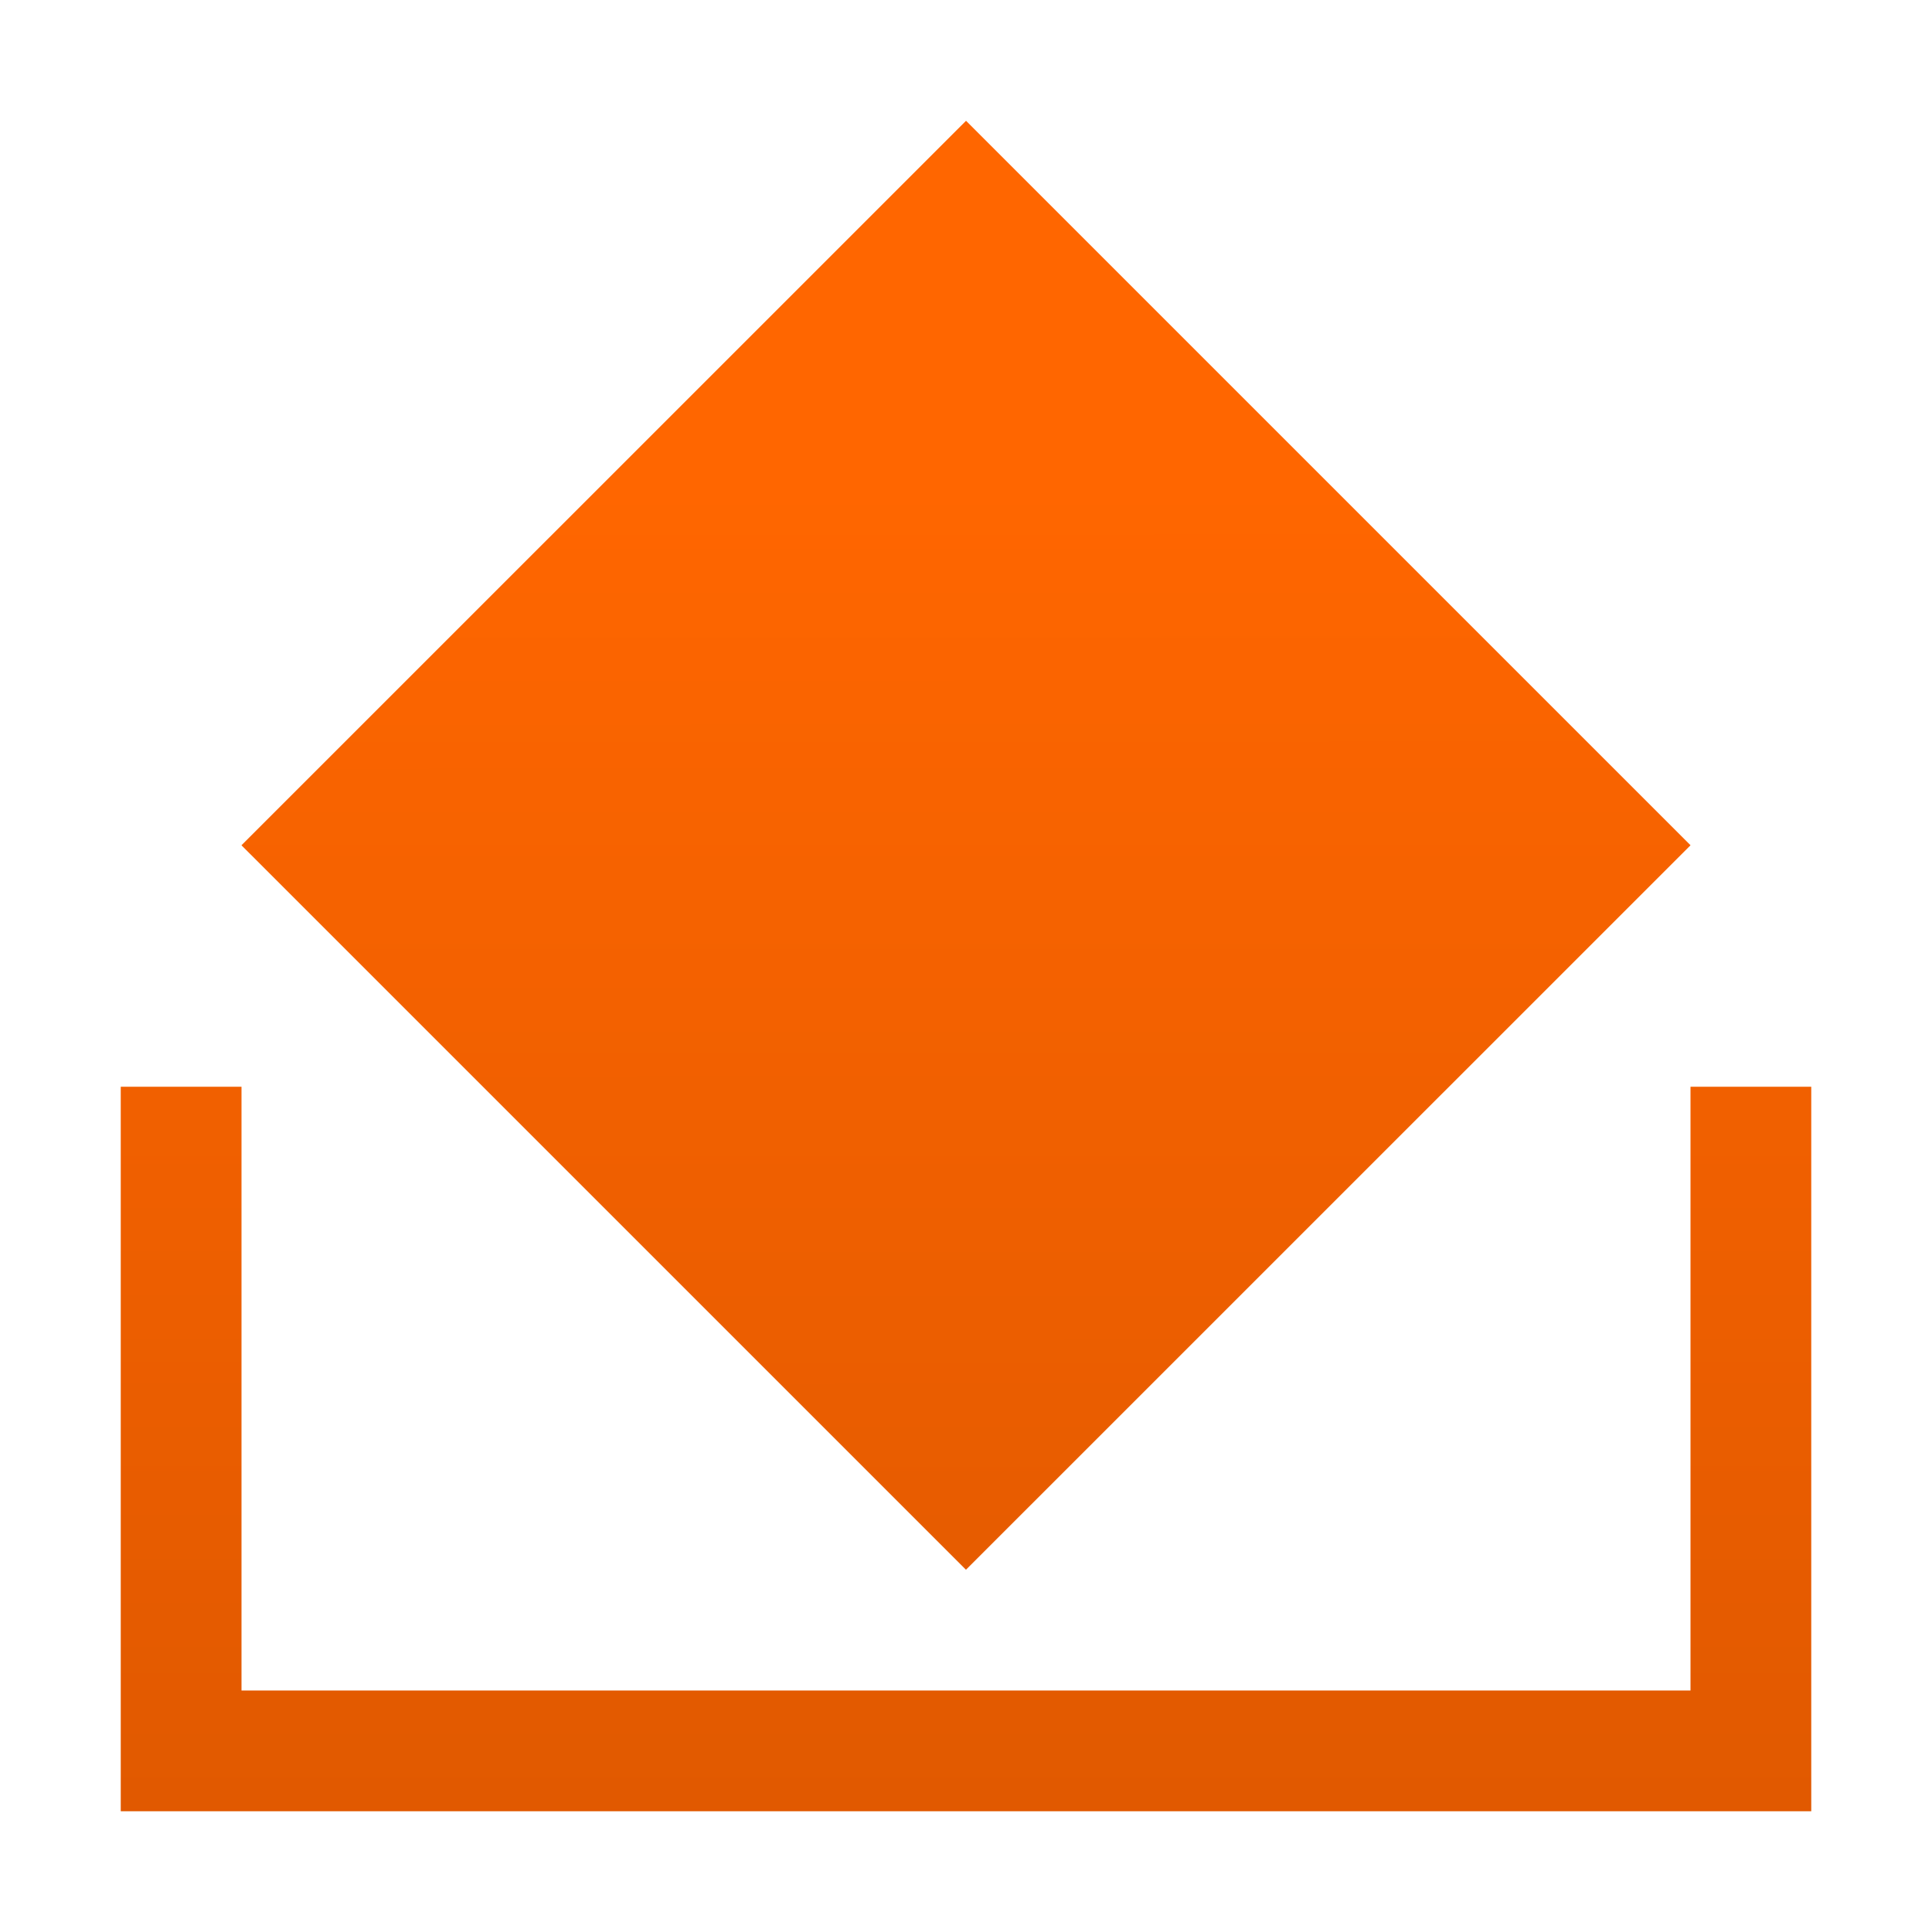
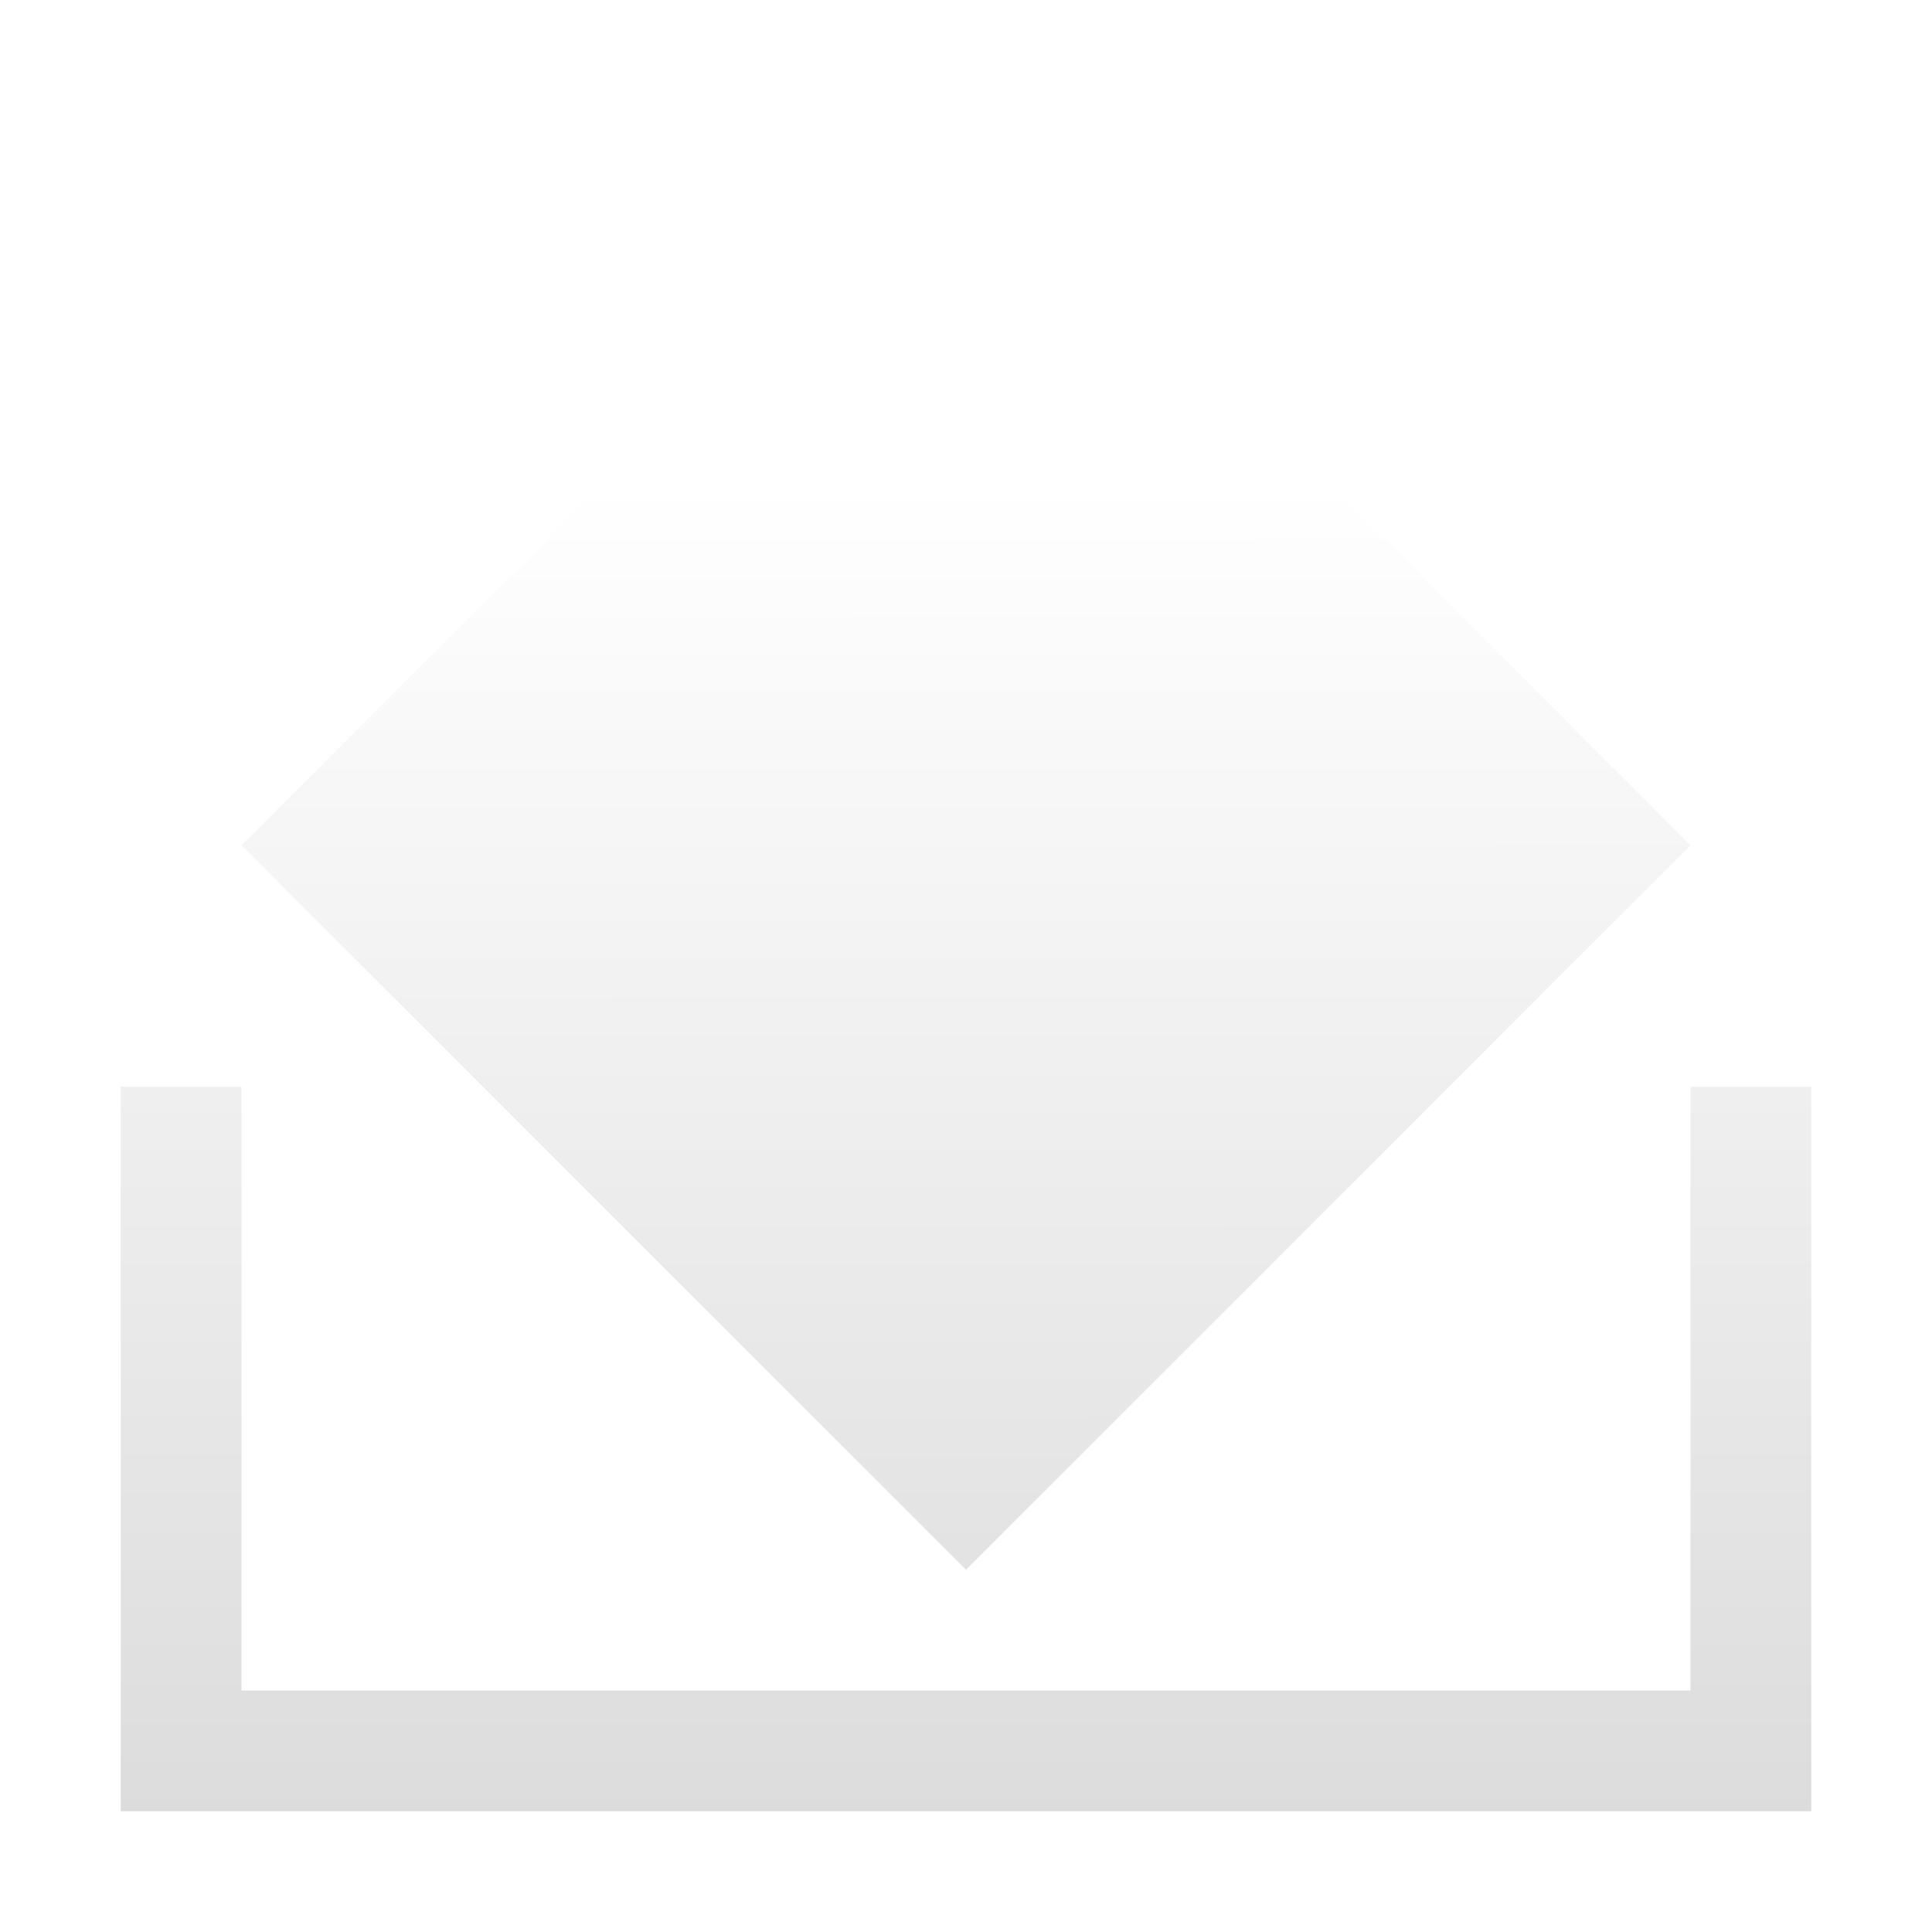
<svg xmlns="http://www.w3.org/2000/svg" xmlns:ns1="http://www.openswatchbook.org/uri/2009/osb" xmlns:xlink="http://www.w3.org/1999/xlink" version="1.1" width="32" height="32" id="svg2" style="display:inline">
  <defs id="defs28">
    <linearGradient id="linearGradient5515" ns1:paint="solid">
      <stop style="stop-color:#000000;stop-opacity:1;" offset="0" id="stop5517" />
    </linearGradient>
    <linearGradient id="linearGradient4942">
-       <stop style="stop-color:#ff6600;stop-opacity:1;" offset="0" id="stop4944" />
-       <stop style="stop-color:#de5800;stop-opacity:1;" offset="1" id="stop4946" />
+       <stop style="stop-color:#ffffff;stop-opacity:1;" offset="0" id="stop4944" />
+       <stop style="stop-color:#d9d9d9;stop-opacity:1;" offset="1" id="stop4946" />
    </linearGradient>
    <linearGradient id="linearGradient5695-6">
      <stop style="stop-color:#3c3c3c;stop-opacity:1;" offset="0" id="stop5697-6" />
      <stop style="stop-color:#000000;stop-opacity:1;" offset="1" id="stop5699-7" />
    </linearGradient>
    <linearGradient id="linearGradient5695-4">
      <stop style="stop-color:#646464;stop-opacity:1;" offset="0" id="stop5697-7" />
      <stop style="stop-color:#000000;stop-opacity:1;" offset="1" id="stop5699-6" />
    </linearGradient>
    <linearGradient id="linearGradient4942-73">
-       <stop style="stop-color:#ff6600;stop-opacity:1;" offset="0" id="stop4944-6" />
-       <stop style="stop-color:#de5800;stop-opacity:1;" offset="1" id="stop4946-6" />
+       <stop style="stop-color:#ffffff;stop-opacity:1;" offset="0" id="stop4944-6" />
+       <stop style="stop-color:#d9d9d9;stop-opacity:1;" offset="1" id="stop4946-6" />
    </linearGradient>
    <linearGradient id="linearGradient4942-5">
-       <stop style="stop-color:#ff6600;stop-opacity:1;" offset="0" id="stop4944-9" />
-       <stop style="stop-color:#de5800;stop-opacity:1;" offset="1" id="stop4946-5" />
+       <stop style="stop-color:#ffffff;stop-opacity:1;" offset="0" id="stop4944-9" />
+       <stop style="stop-color:#d9d9d9;stop-opacity:1;" offset="1" id="stop4946-5" />
    </linearGradient>
    <linearGradient xlink:href="#linearGradient4942" id="linearGradient4996" x1="7.125" y1="3.195" x2="10.624" y2="16.252" gradientUnits="userSpaceOnUse" />
    <linearGradient xlink:href="#linearGradient4942" id="linearGradient4994" x1="16" y1="8" x2="16" y2="32" gradientUnits="userSpaceOnUse" />
    <linearGradient xlink:href="#linearGradient4942" id="linearGradient2263" gradientUnits="userSpaceOnUse" x1="7.125" y1="3.195" x2="10.624" y2="16.252" />
  </defs>
  <g style="display:inline" id="ic_library_crates">
    <g id="g4345-3" transform="matrix(1.714925,0.4595129,-0.4595128,1.714925,5.248754,-0.7534111)" style="display:inline;fill:url(#linearGradient4996);fill-opacity:1;stroke:none">
      <path d="M 9.749,12.988 14.529,4.71 6.251,-0.069 1.471,8.209 Z" id="path4349-3" style="fill:url(#linearGradient2263);fill-opacity:1;stroke:none" />
    </g>
    <path style="display:inline;fill:url(#linearGradient4994);fill-opacity:1;stroke:none" d="M 2,18 V 28.182 30 H 30 V 28 18 H 28 V 28 H 4 V 18 Z" id="path4351-0" />
  </g>
</svg>
